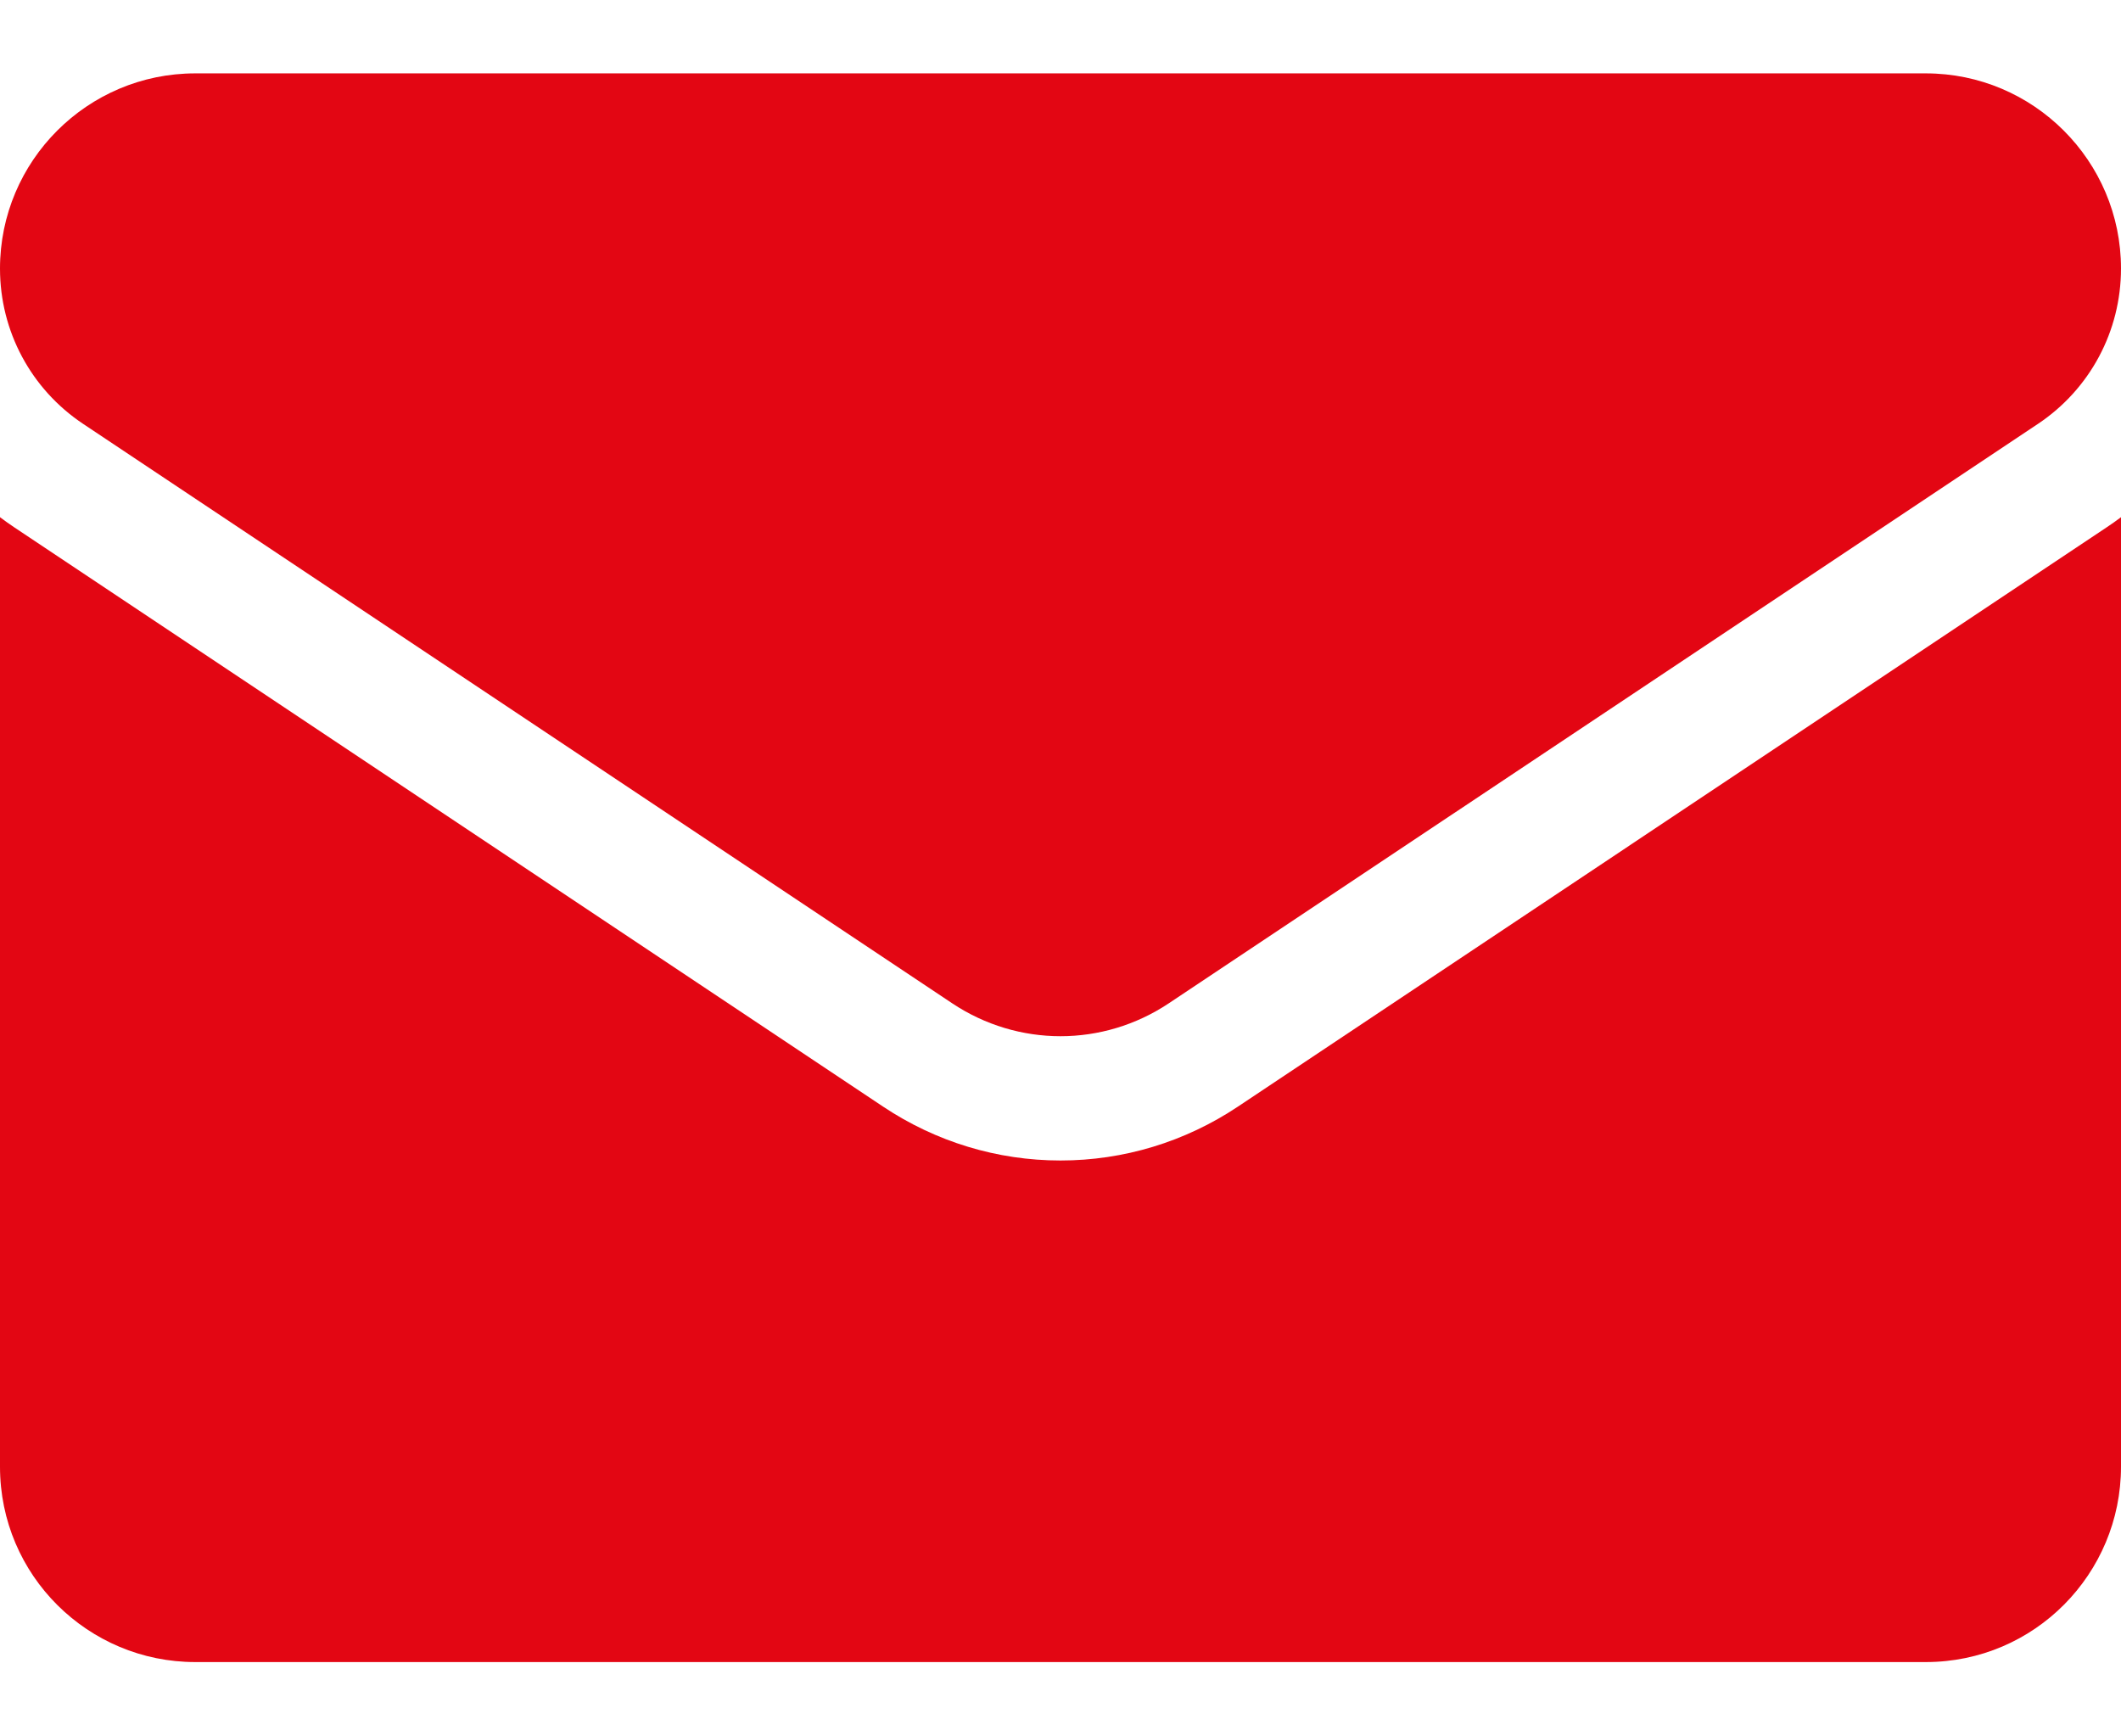
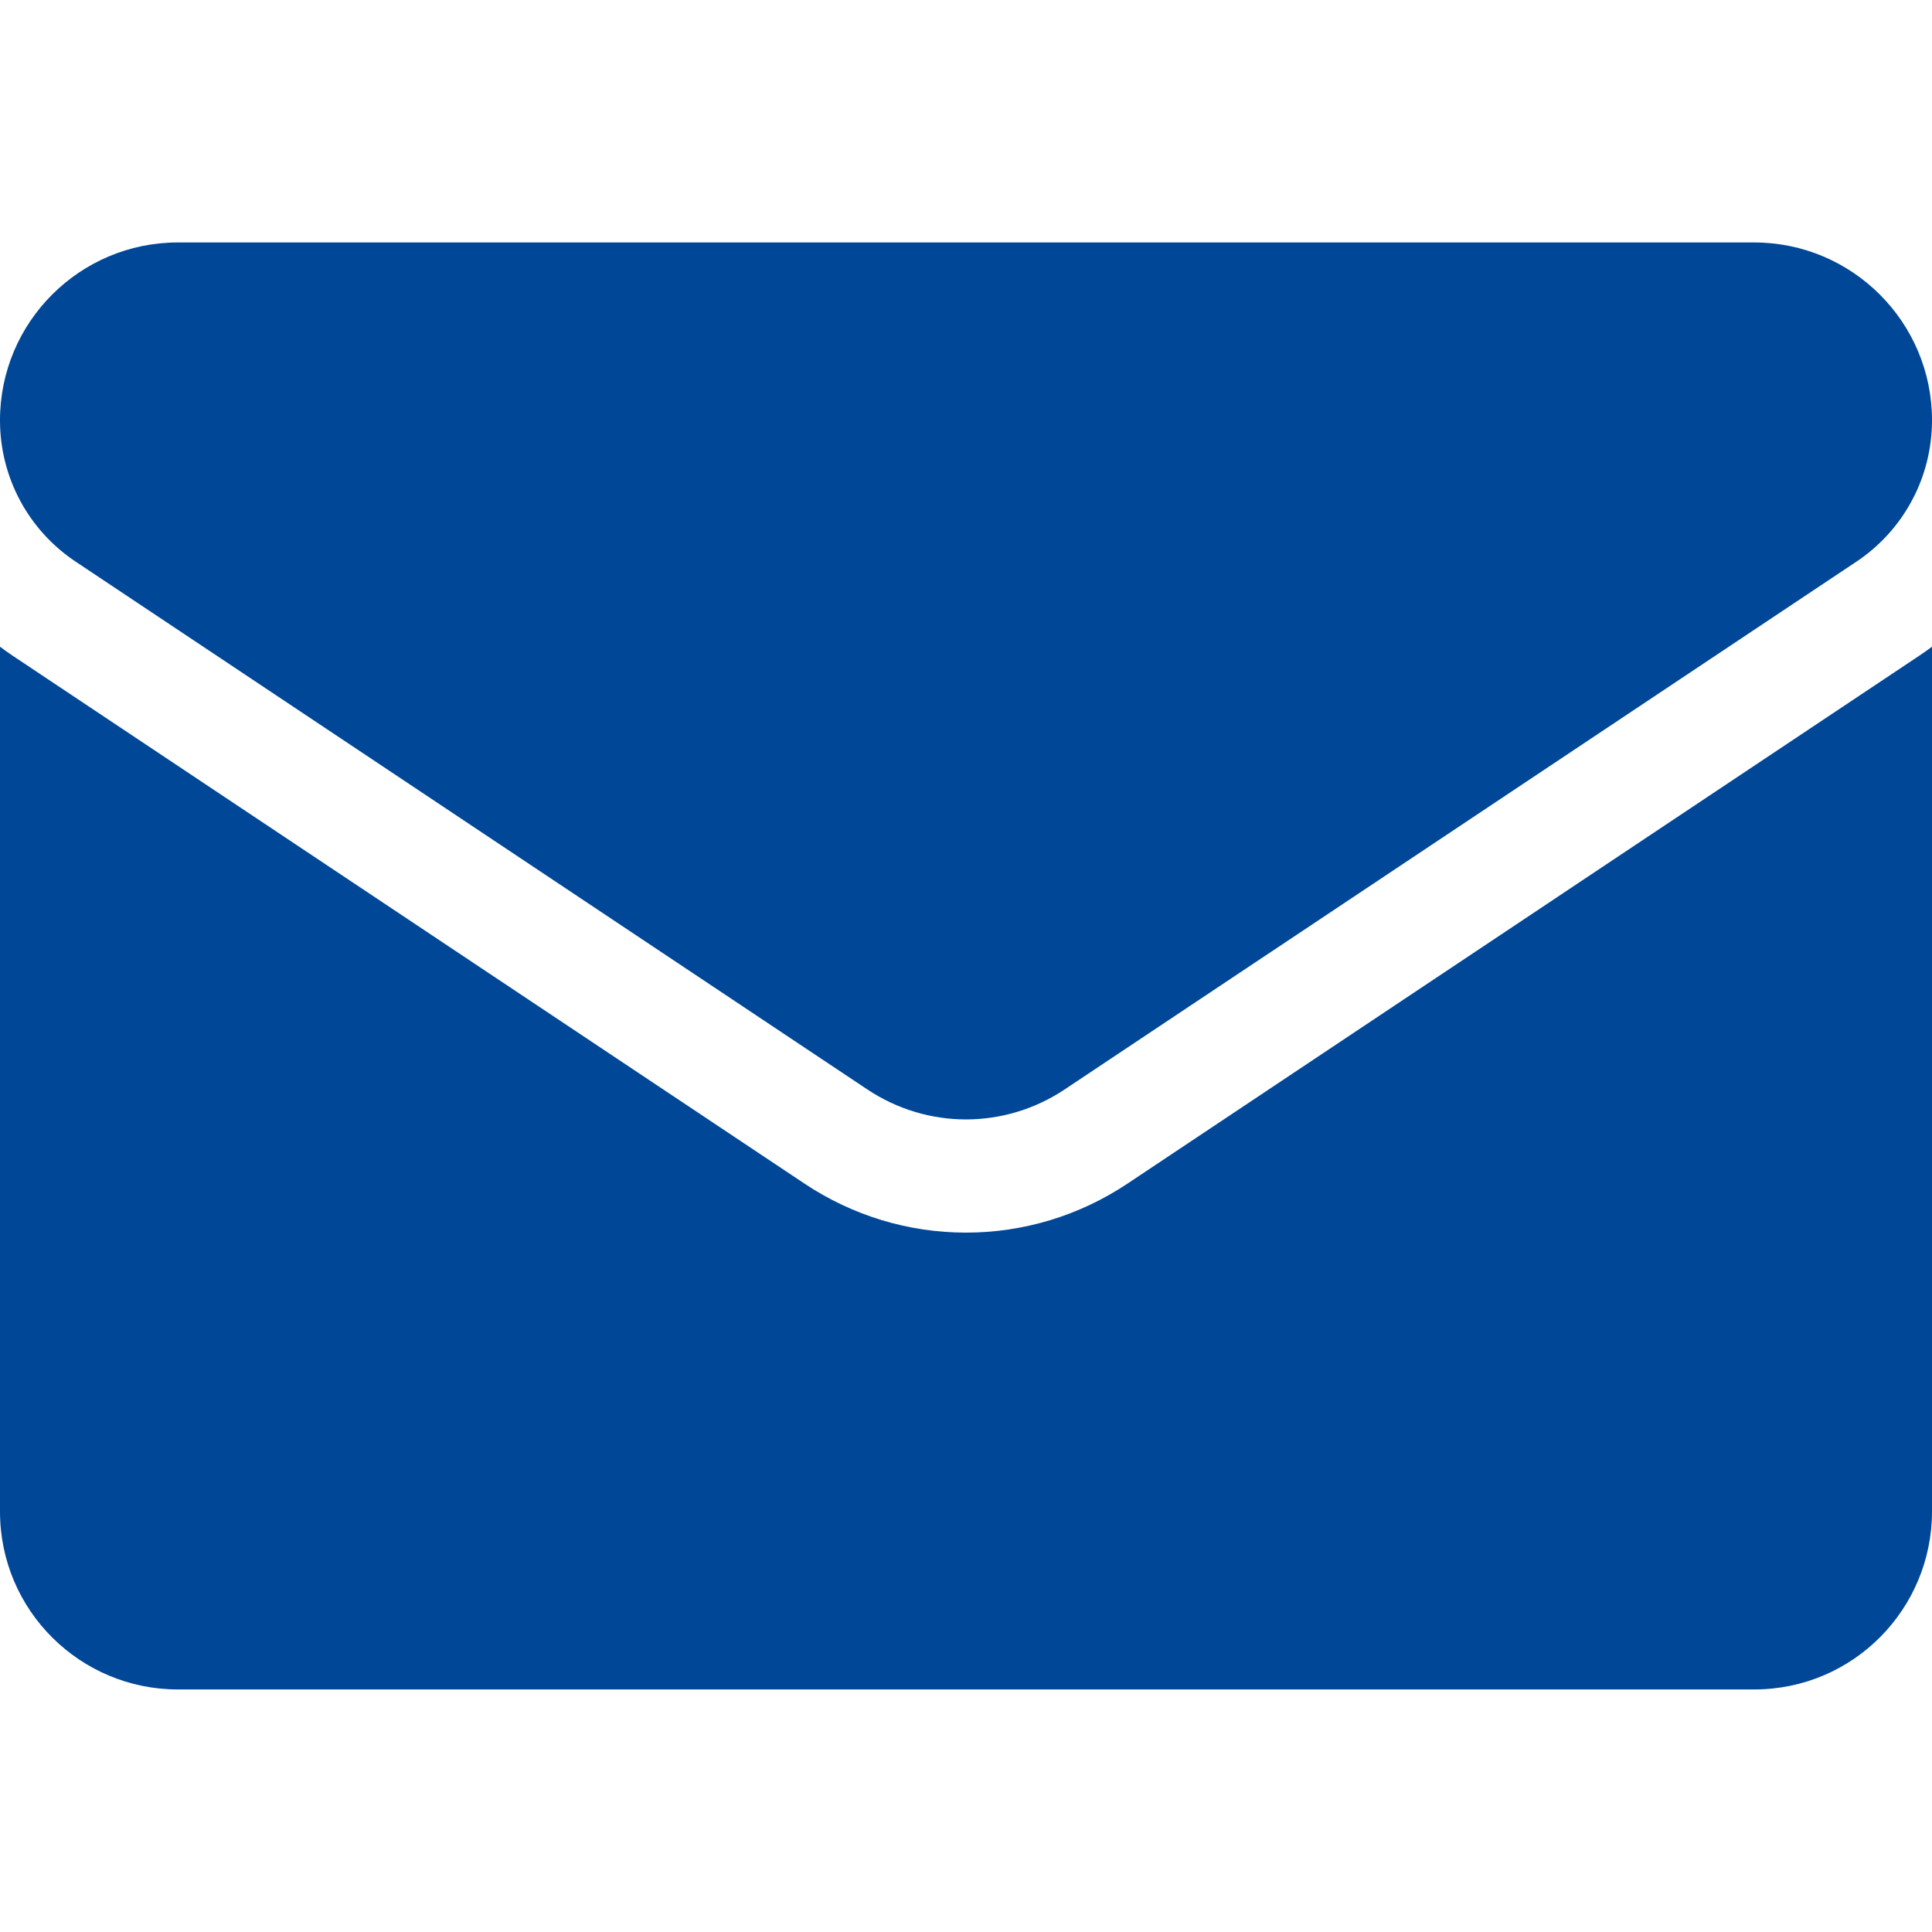
- <svg xmlns="http://www.w3.org/2000/svg" width="22" height="18" viewBox="0 0 22 18" fill="none">
-   <path d="M12.839 11.478C12.291 11.843 11.655 12.036 11 12.036C10.345 12.036 9.709 11.843 9.161 11.478L0.146 5.468C0.096 5.435 0.048 5.4 0 5.364V15.212C0 16.341 0.916 17.238 2.025 17.238H19.975C21.104 17.238 22 16.321 22 15.212V5.364C21.952 5.4 21.903 5.435 21.853 5.468L12.839 11.478Z" fill="#E30613" />
-   <path d="M0.862 4.396L9.877 10.406C10.218 10.633 10.609 10.747 11 10.747C11.391 10.747 11.782 10.633 12.123 10.406L21.139 4.396C21.678 4.036 22 3.435 22 2.785C22 1.669 21.092 0.761 19.975 0.761H2.025C0.908 0.761 0 1.669 0 2.786C0 3.435 0.322 4.036 0.862 4.396Z" fill="#E30613" />
+ <svg xmlns="http://www.w3.org/2000/svg" width="22" height="22" viewBox="0 0 22 22" fill="none">
+   <path d="M12.839 13.478C12.291 13.843 11.655 14.036 11 14.036C10.345 14.036 9.709 13.843 9.161 13.478L0.146 7.468C0.096 7.435 0.048 7.4 0 7.364V17.212C0 18.341 0.916 19.238 2.025 19.238H19.975C21.104 19.238 22 18.321 22 17.212V7.364C21.952 7.4 21.903 7.435 21.853 7.468L12.839 13.478Z" fill="#004797" />
+   <path d="M0.862 6.396L9.877 12.406C10.218 12.633 10.609 12.747 11 12.747C11.391 12.747 11.782 12.633 12.123 12.406L21.139 6.396C21.678 6.036 22 5.435 22 4.785C22 3.669 21.092 2.761 19.975 2.761H2.025C0.908 2.761 0 3.669 0 4.786C0 5.435 0.322 6.036 0.862 6.396Z" fill="#004797" />
</svg>
